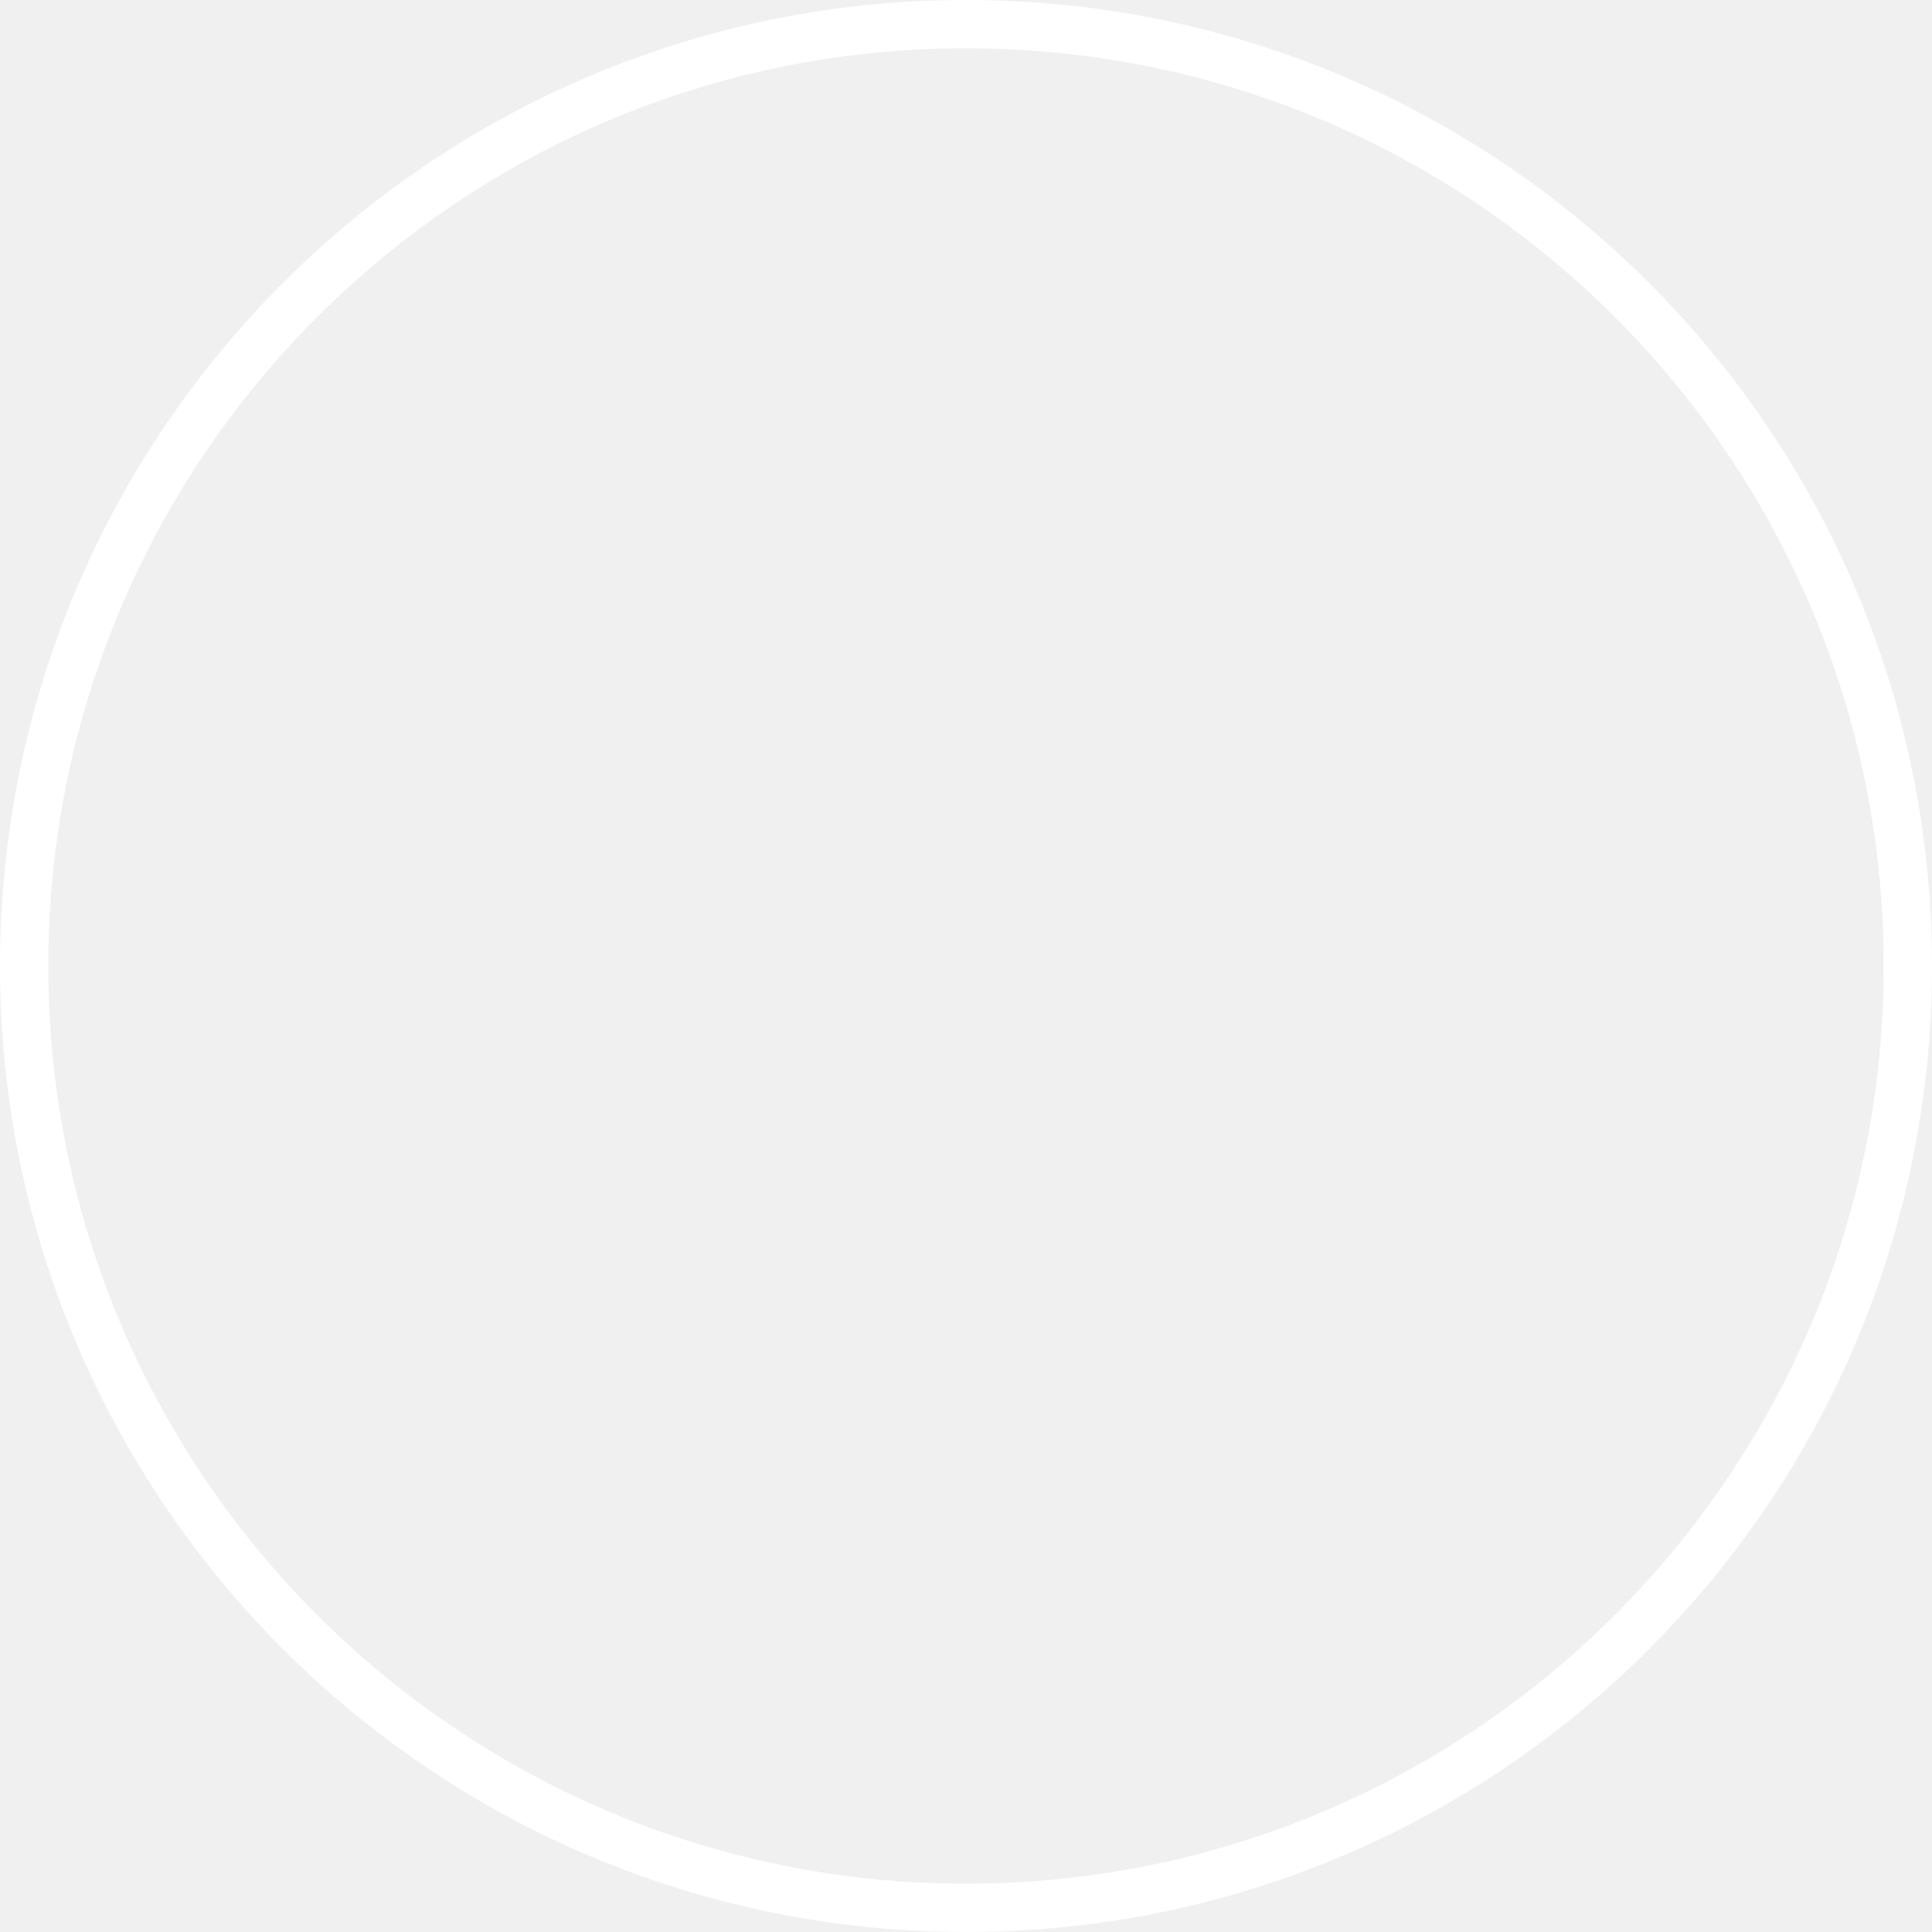
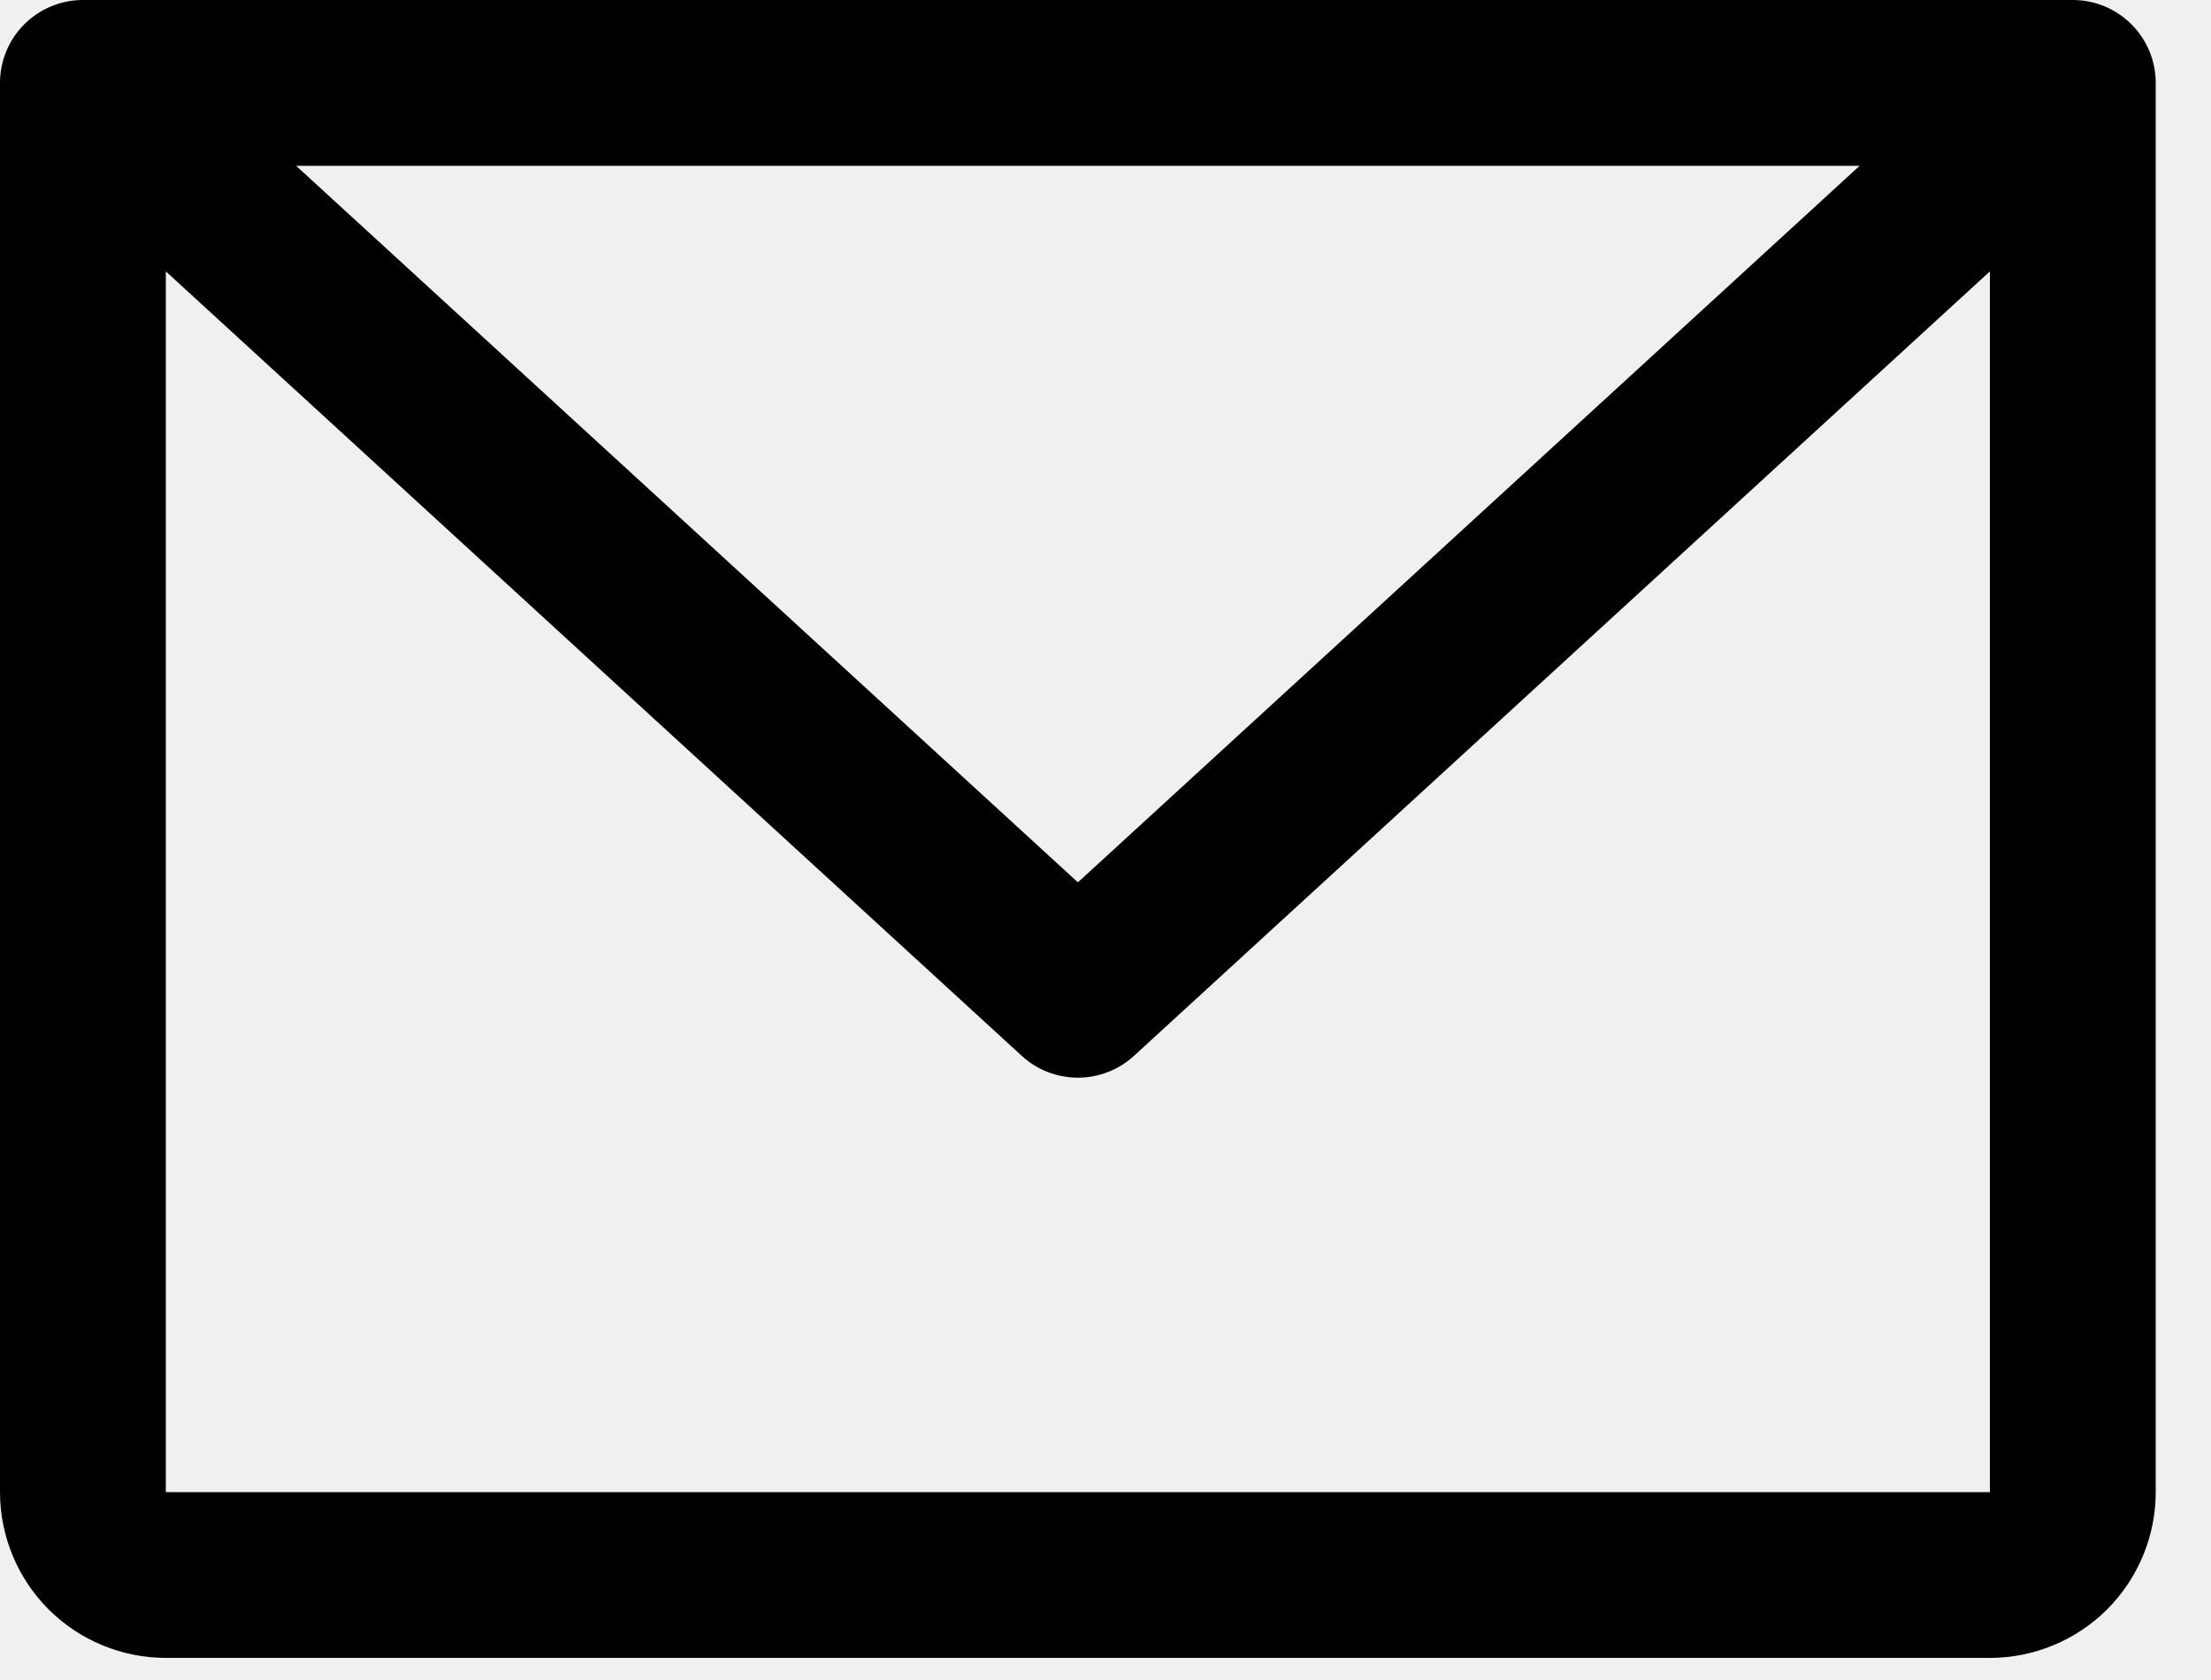
- <svg xmlns="http://www.w3.org/2000/svg" width="40" height="40" viewBox="0 0 40 40" fill="none">
-   <rect x="0.5" y="0.5" width="39" height="39" rx="19.5" stroke="white" />
-   <path d="M28.11 22.618L24.061 20.803L24.05 20.798C23.84 20.708 23.611 20.672 23.383 20.693C23.155 20.714 22.937 20.792 22.747 20.919C22.724 20.933 22.703 20.95 22.682 20.967L20.59 22.75C19.265 22.106 17.897 20.748 17.253 19.441L19.039 17.317C19.056 17.296 19.073 17.274 19.088 17.251C19.212 17.061 19.288 16.844 19.307 16.618C19.327 16.392 19.291 16.165 19.202 15.957V15.946L17.382 11.891C17.264 11.619 17.062 11.392 16.804 11.245C16.547 11.097 16.248 11.037 15.954 11.073C14.79 11.226 13.721 11.798 12.947 12.682C12.173 13.565 11.748 14.7 11.75 15.875C11.75 22.698 17.302 28.25 24.125 28.25C25.299 28.252 26.435 27.826 27.318 27.053C28.202 26.279 28.774 25.21 28.927 24.046C28.963 23.752 28.903 23.453 28.756 23.196C28.608 22.939 28.382 22.736 28.11 22.618ZM24.125 26.875C21.209 26.872 18.413 25.712 16.35 23.65C14.288 21.587 13.128 18.791 13.125 15.875C13.122 15.036 13.424 14.224 13.976 13.591C14.527 12.959 15.29 12.549 16.122 12.437C16.121 12.441 16.121 12.444 16.122 12.448L17.926 16.487L16.15 18.613C16.132 18.634 16.116 18.656 16.101 18.679C15.972 18.878 15.896 19.106 15.881 19.342C15.866 19.579 15.912 19.815 16.015 20.028C16.794 21.621 18.398 23.213 20.008 23.991C20.223 24.093 20.46 24.138 20.697 24.12C20.935 24.103 21.163 24.025 21.361 23.893C21.383 23.878 21.404 23.862 21.425 23.845L23.514 22.062L27.553 23.871C27.553 23.871 27.56 23.871 27.562 23.871C27.453 24.704 27.043 25.469 26.41 26.022C25.778 26.574 24.965 26.878 24.125 26.875Z" fill="none" />
+ <svg xmlns="http://www.w3.org/2000/svg" width="25" height="19" viewBox="0 0 25 19" fill="currentColor">
+   <path d="M23.438 0H0.938C0.689 0 0.45 0.099 0.275 0.275C0.099 0.45 0 0.689 0 0.938V16.875C0 17.372 0.198 17.849 0.549 18.201C0.901 18.552 1.378 18.75 1.875 18.75H22.5C22.997 18.75 23.474 18.552 23.826 18.201C24.177 17.849 24.375 17.372 24.375 16.875V0.938C24.375 0.689 24.276 0.45 24.1 0.275C23.925 0.099 23.686 0 23.438 0ZM21.027 1.875L12.188 9.979L3.348 1.875H21.027ZM22.5 16.875H1.875V3.069L11.553 11.941C11.726 12.1 11.953 12.188 12.188 12.188C12.422 12.188 12.649 12.1 12.822 11.941L22.5 3.069V16.875Z" fill="currentColor" />
</svg>
